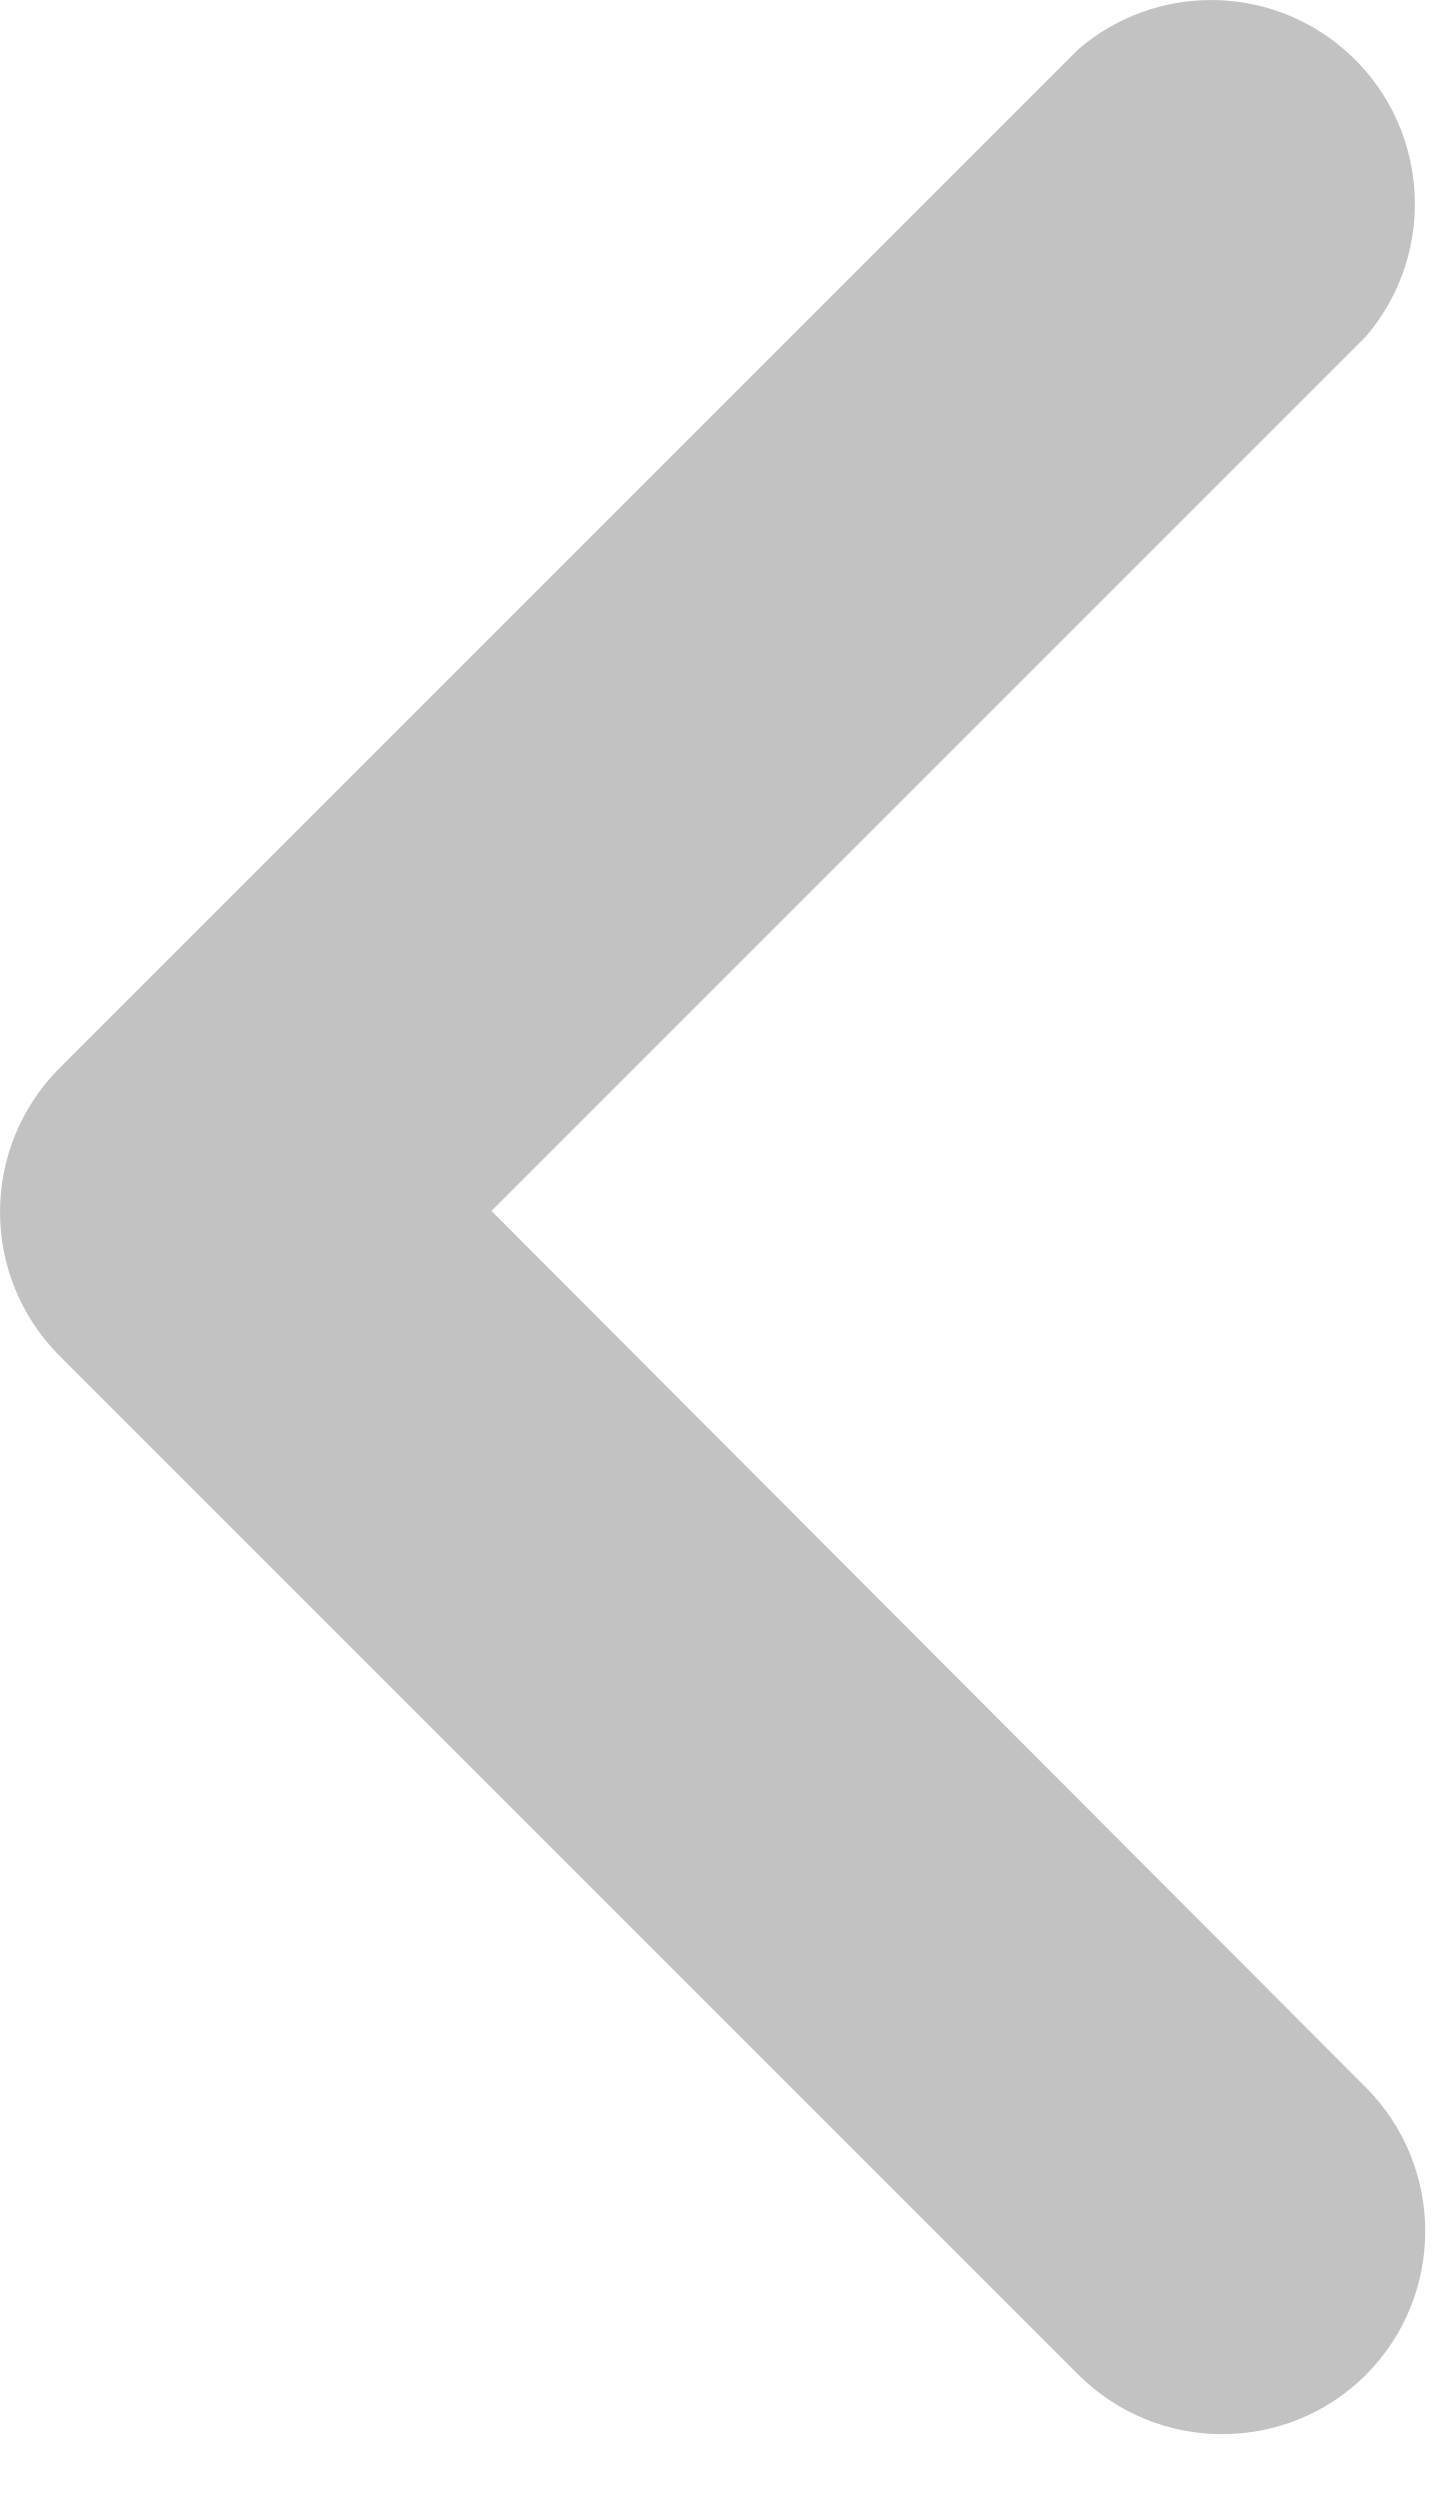
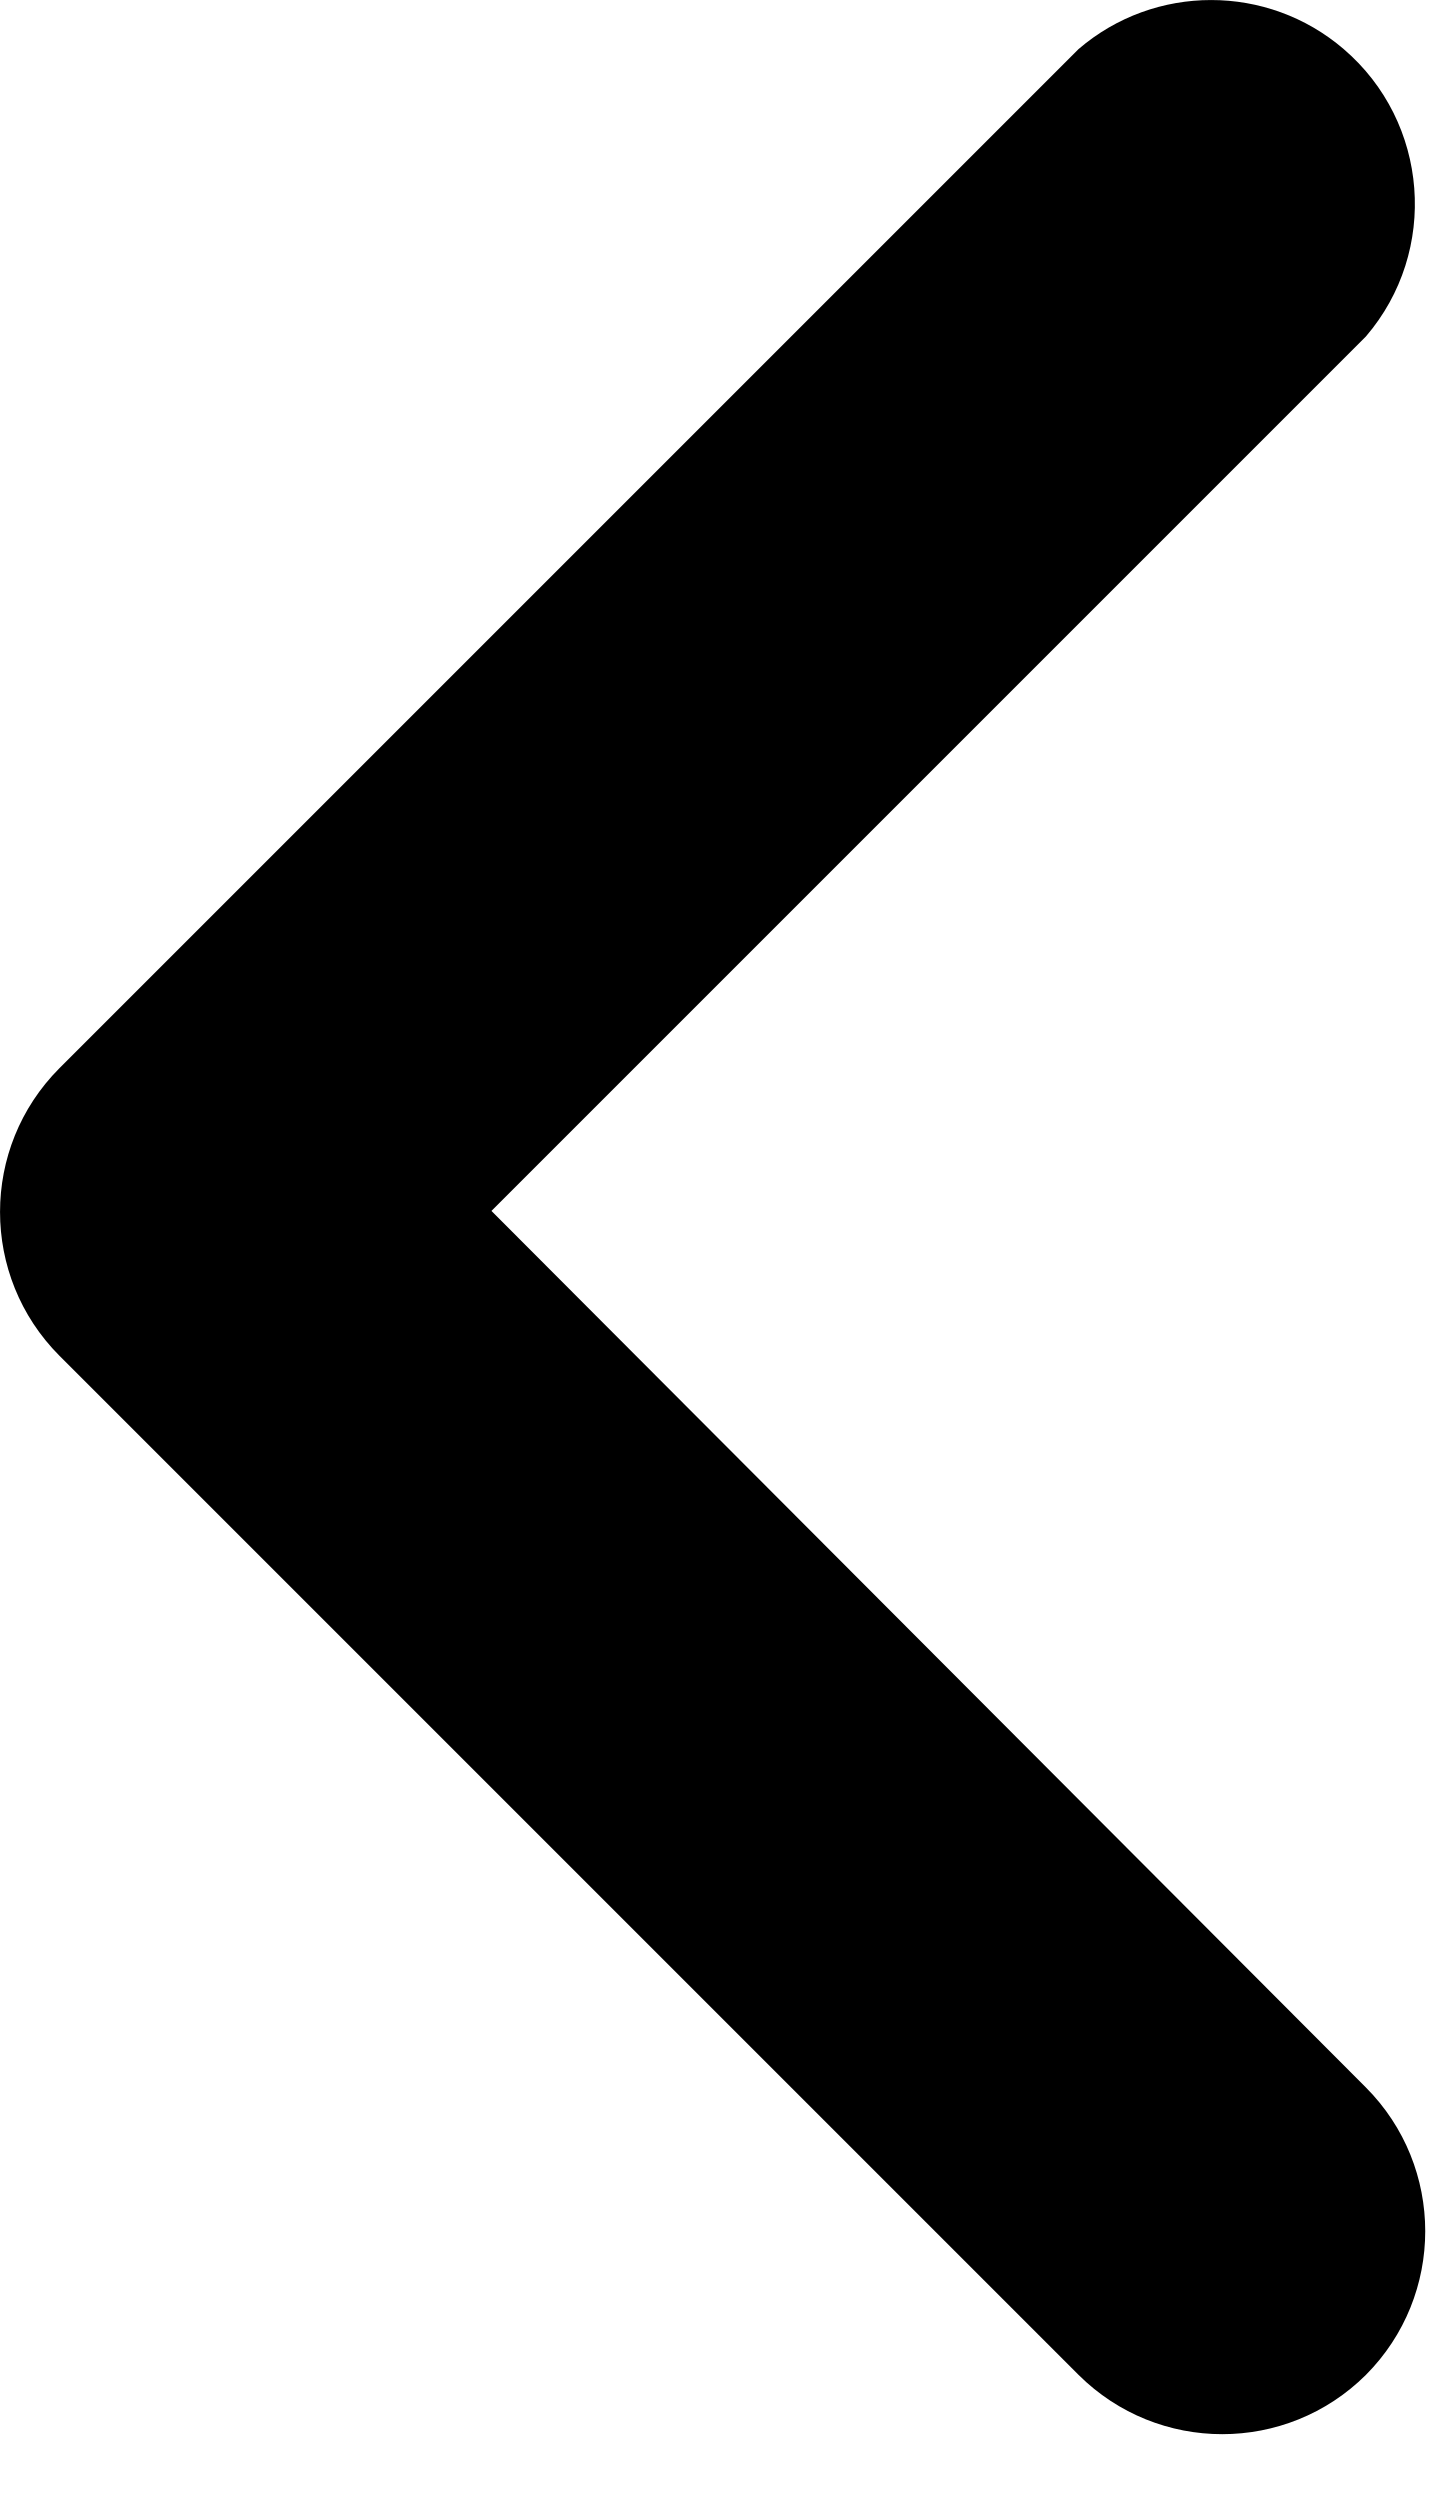
<svg xmlns="http://www.w3.org/2000/svg" width="11" height="19" viewBox="0 0 11 19" fill="none">
-   <path d="M8.197 18.049L0.451 10.303C-0.15 9.699 -0.15 8.723 0.451 8.119L8.197 0.373C8.776 -0.124 9.633 -0.124 10.212 0.373C10.861 0.929 10.937 1.908 10.381 2.557L3.735 9.203L10.381 15.865C10.982 16.469 10.982 17.445 10.381 18.049C9.777 18.65 8.801 18.65 8.197 18.049Z" fill="#C2C2C2" />
+   <path d="M8.197 18.049L0.451 10.303C-0.15 9.699 -0.15 8.723 0.451 8.119L8.197 0.373C8.776 -0.124 9.633 -0.124 10.212 0.373C10.861 0.929 10.937 1.908 10.381 2.557L3.735 9.203L10.381 15.865C10.982 16.469 10.982 17.445 10.381 18.049C9.777 18.65 8.801 18.65 8.197 18.049Z" fill="currentColor" />
</svg>
